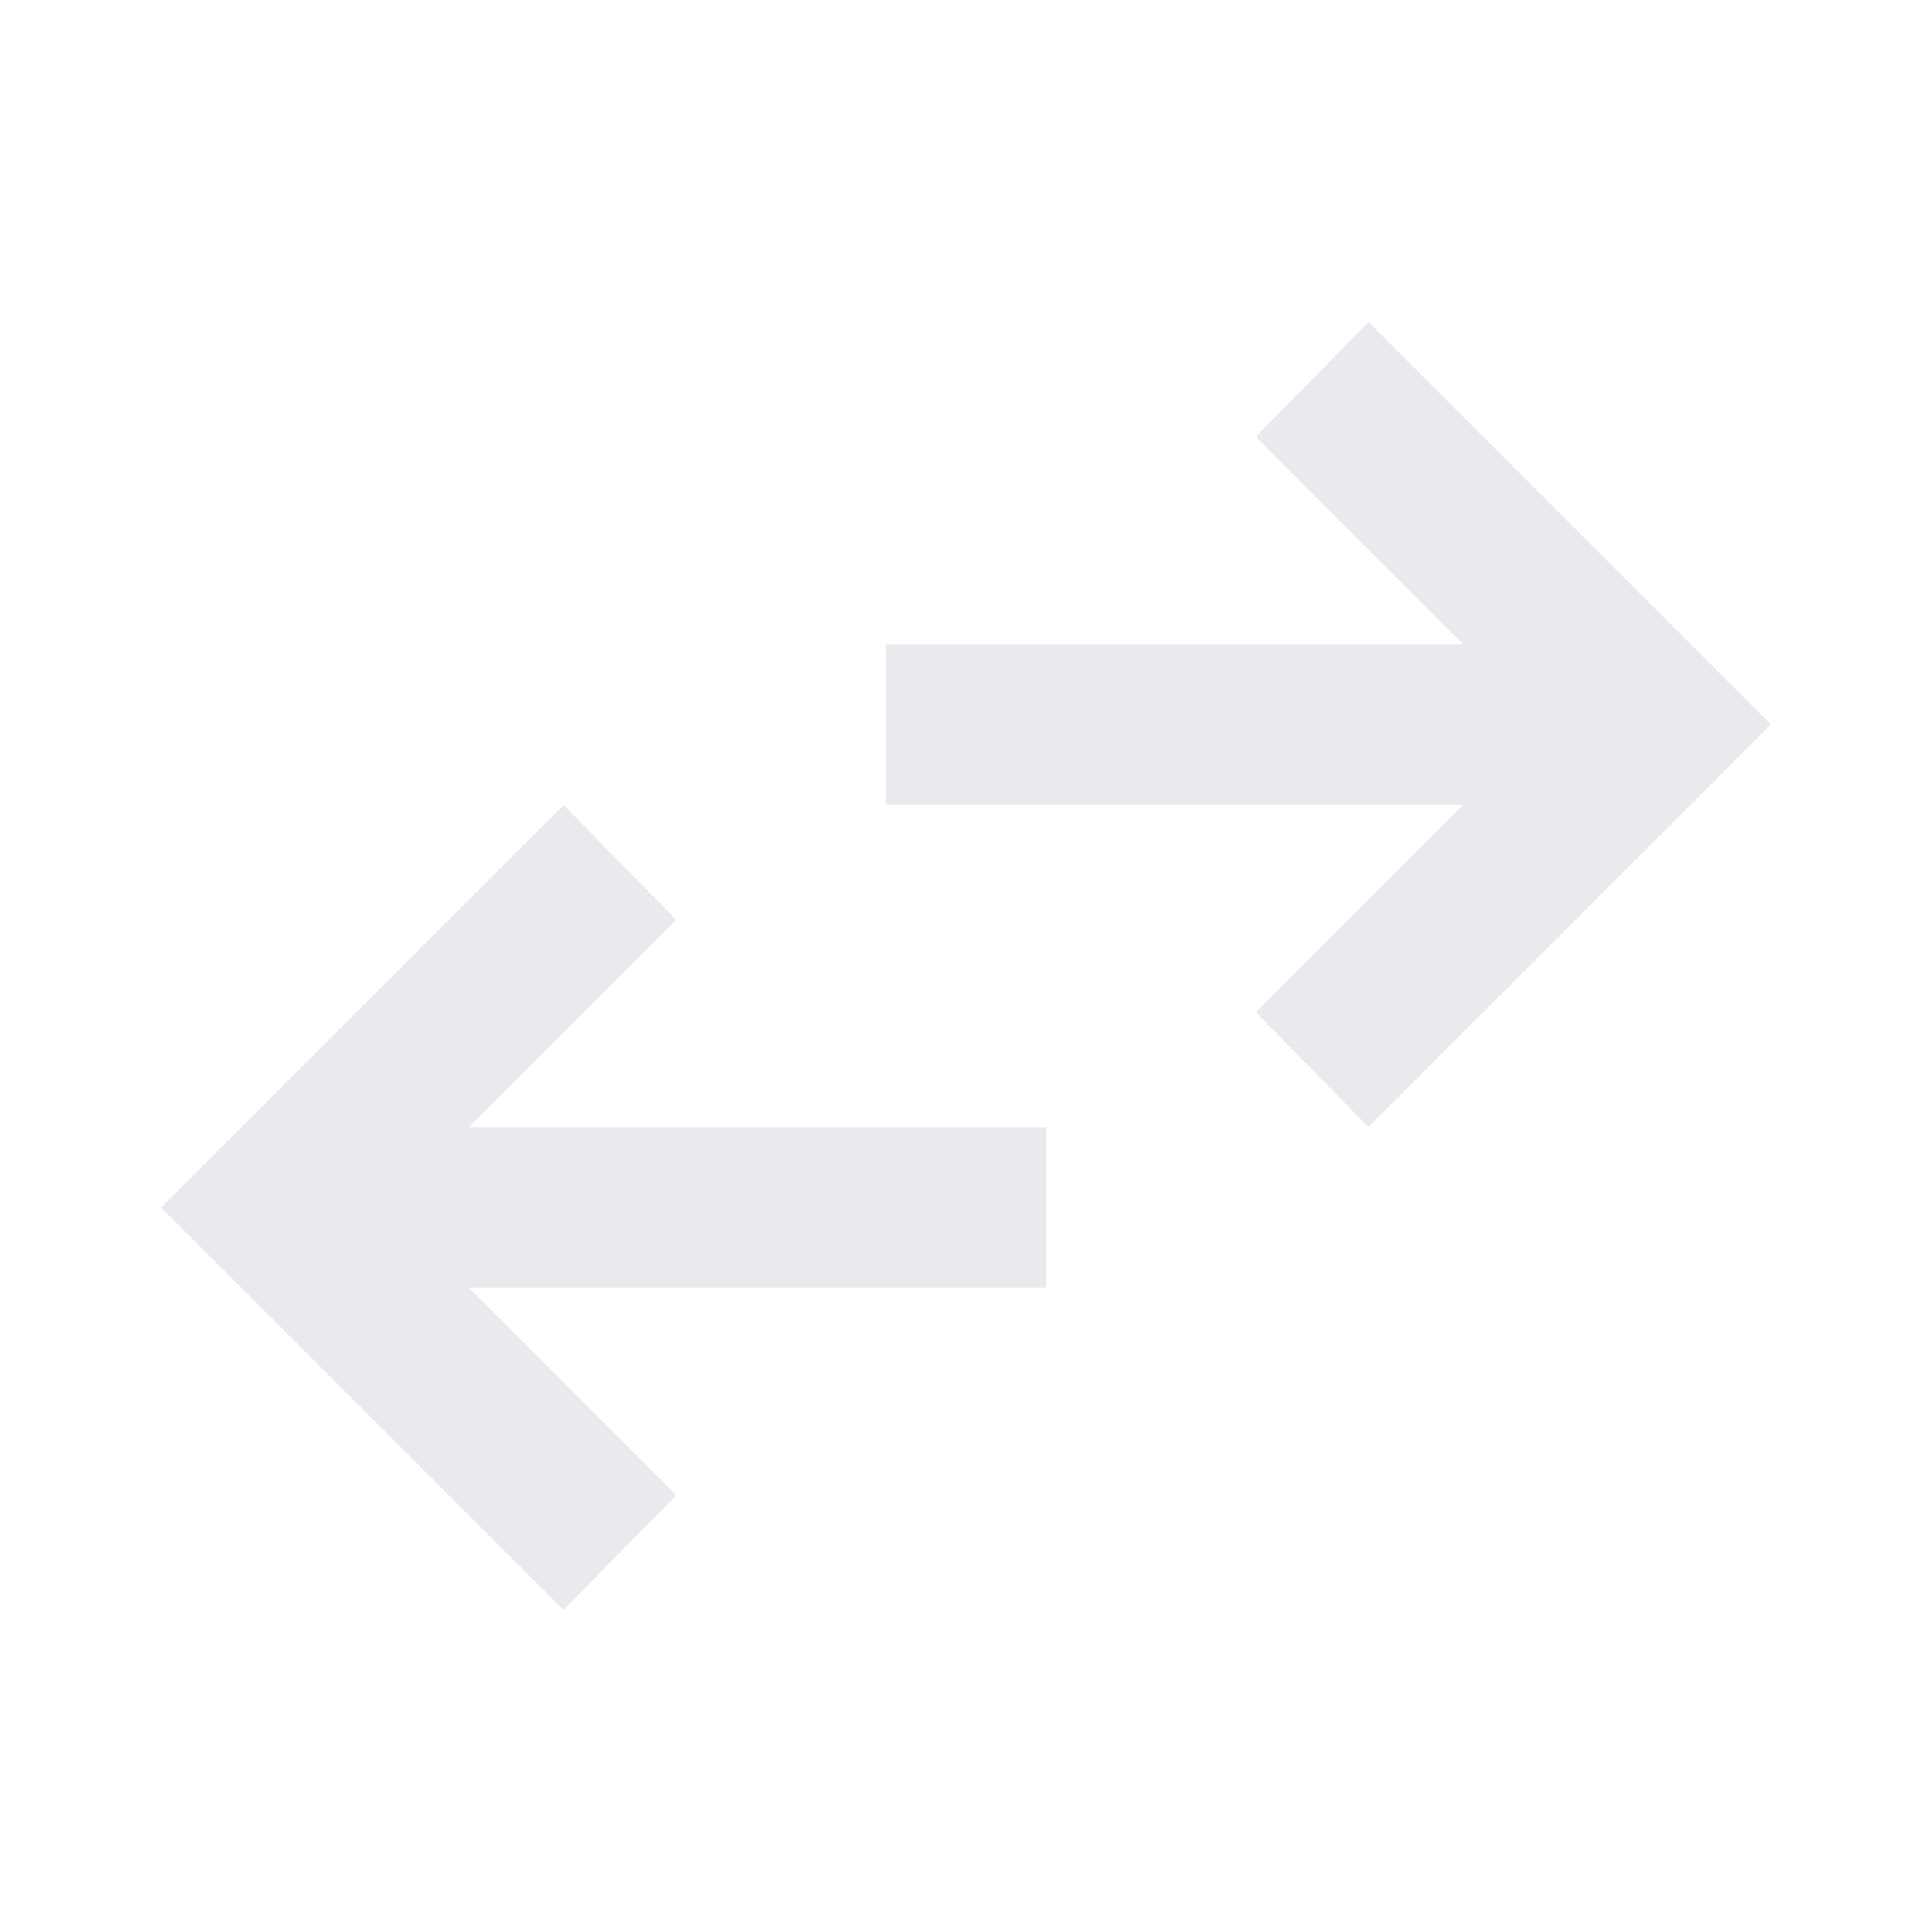
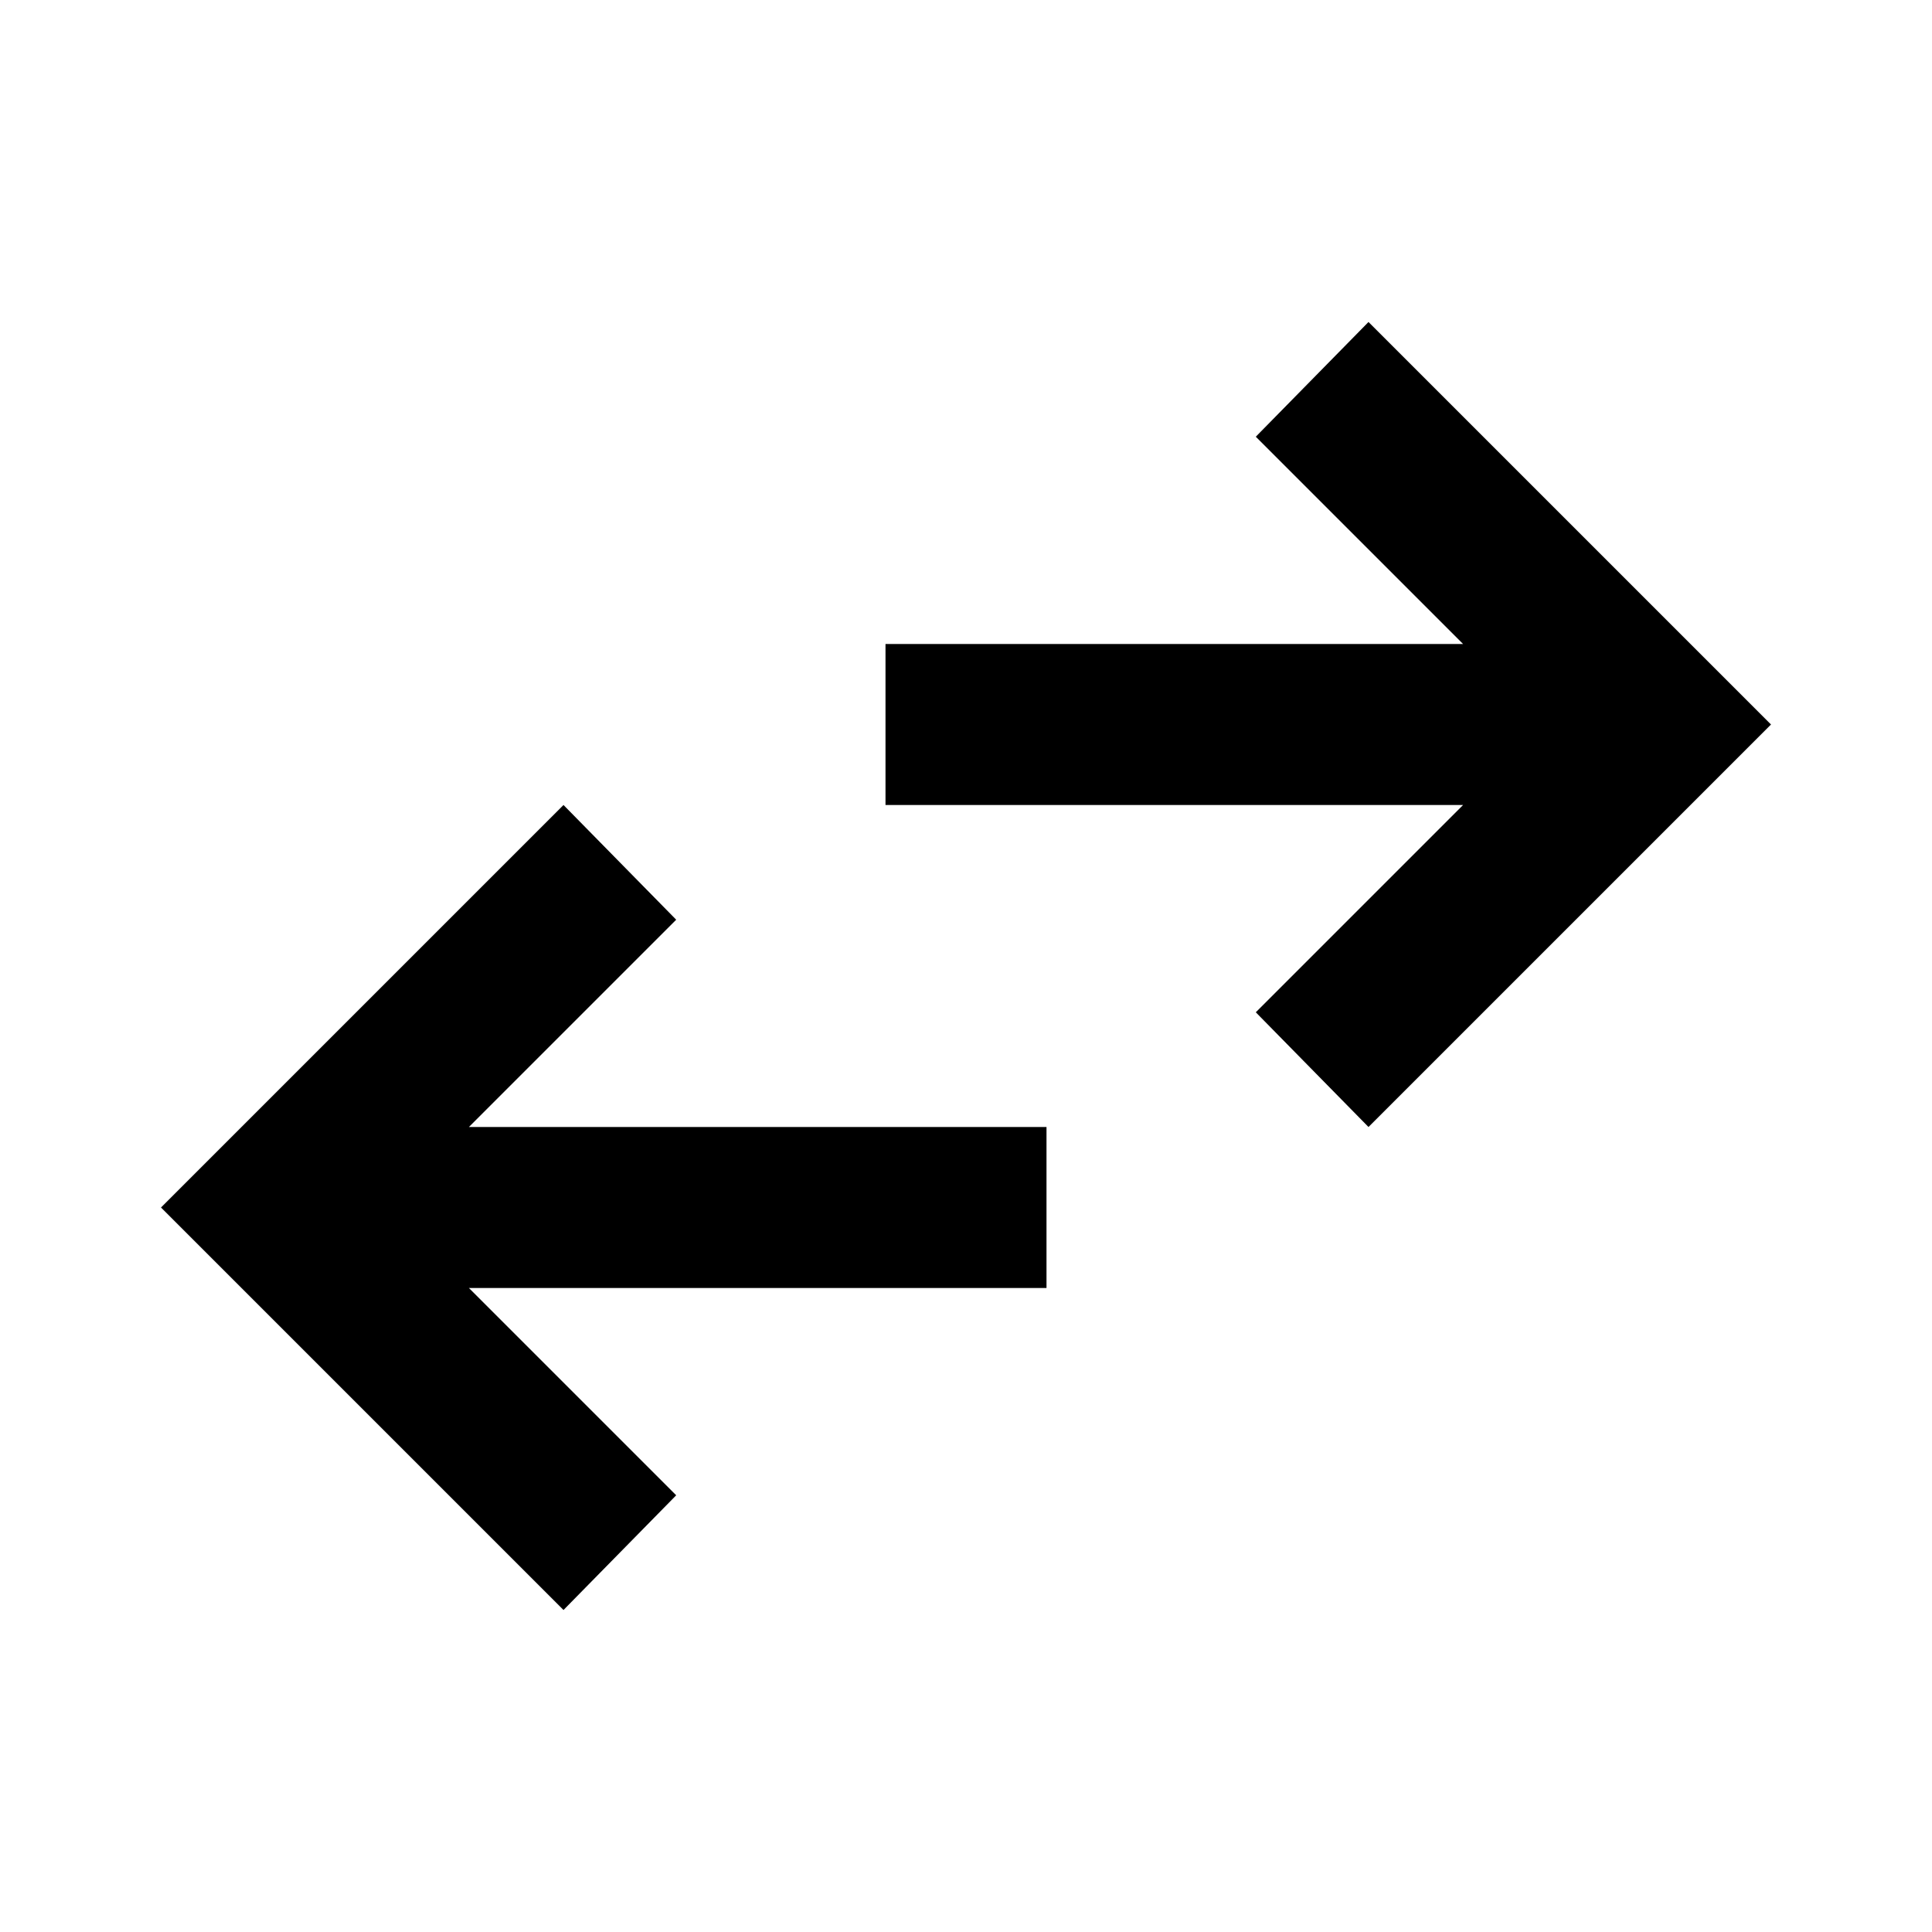
- <svg xmlns="http://www.w3.org/2000/svg" height="24px" viewBox="0 -960 960 960" fill="#e8eaed">
+ <svg xmlns="http://www.w3.org/2000/svg" height="24px" viewBox="0 -960 960 960" fill="currentColor">
  <path d="M280-160 80-360l200-200 56 57-103 103h287v80H233l103 103-56 57Zm400-240-56-57 103-103H440v-80h287L624-743l56-57 200 200-200 200Z" />
</svg>
